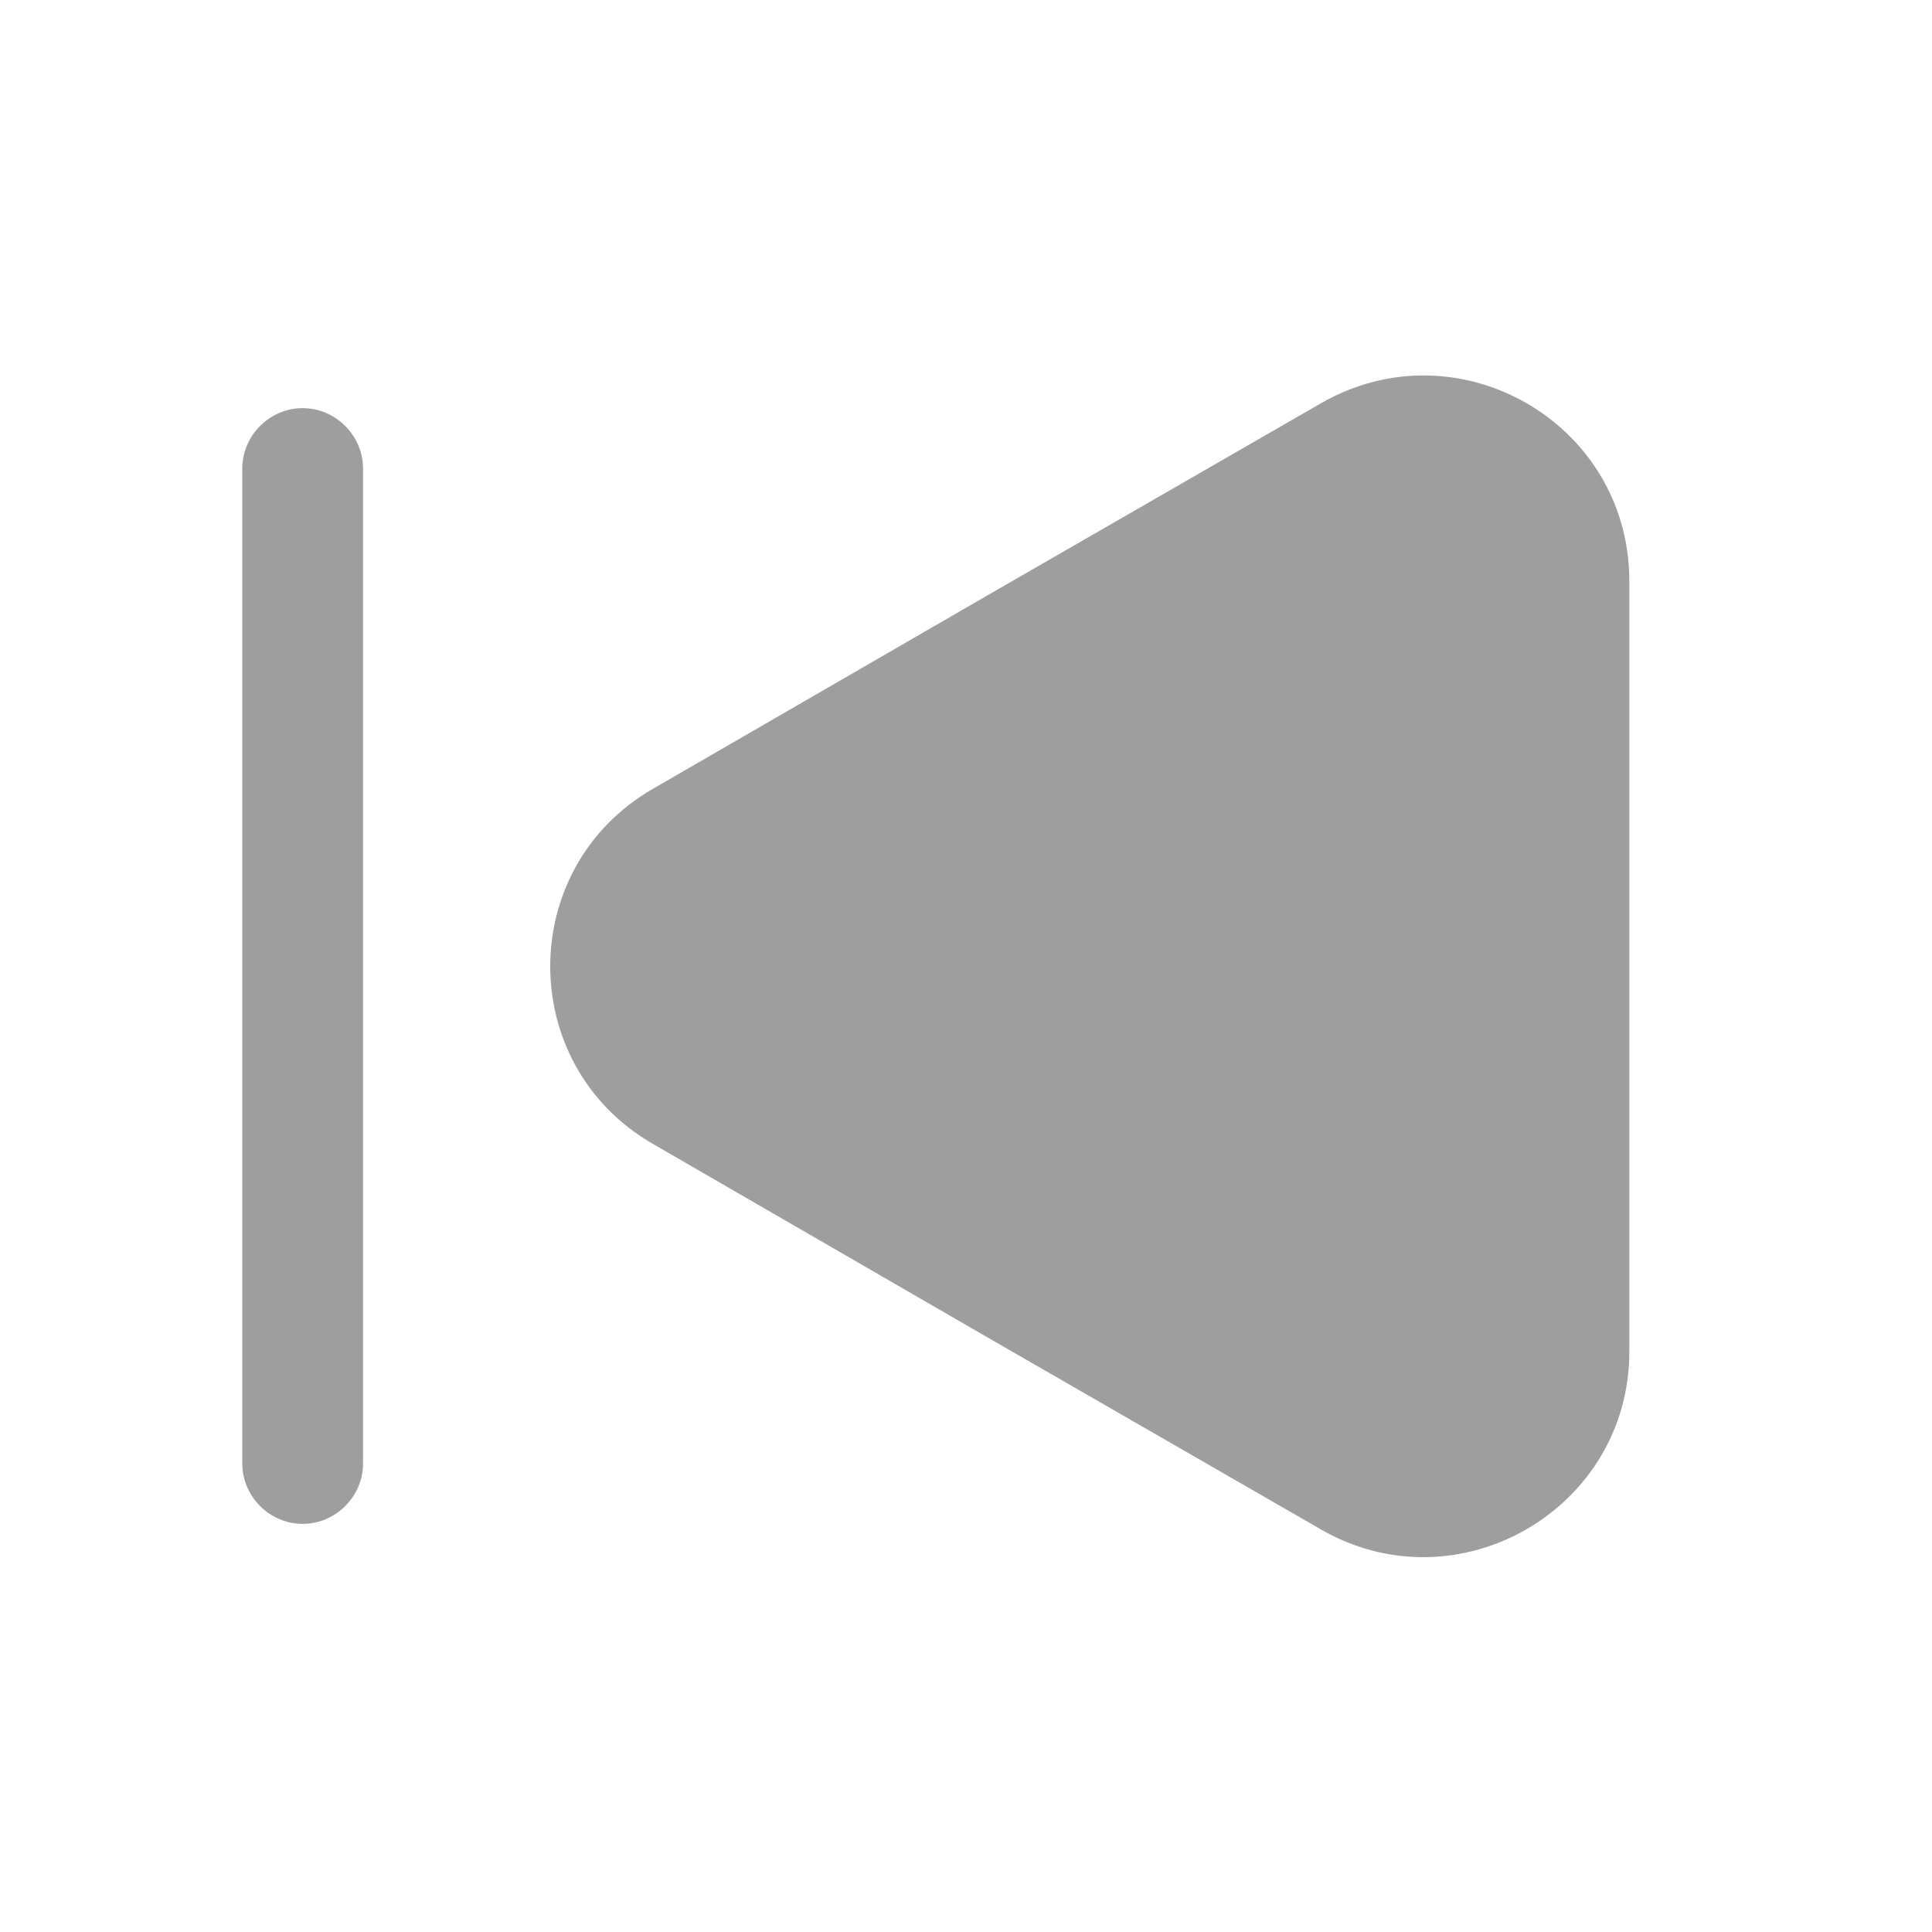
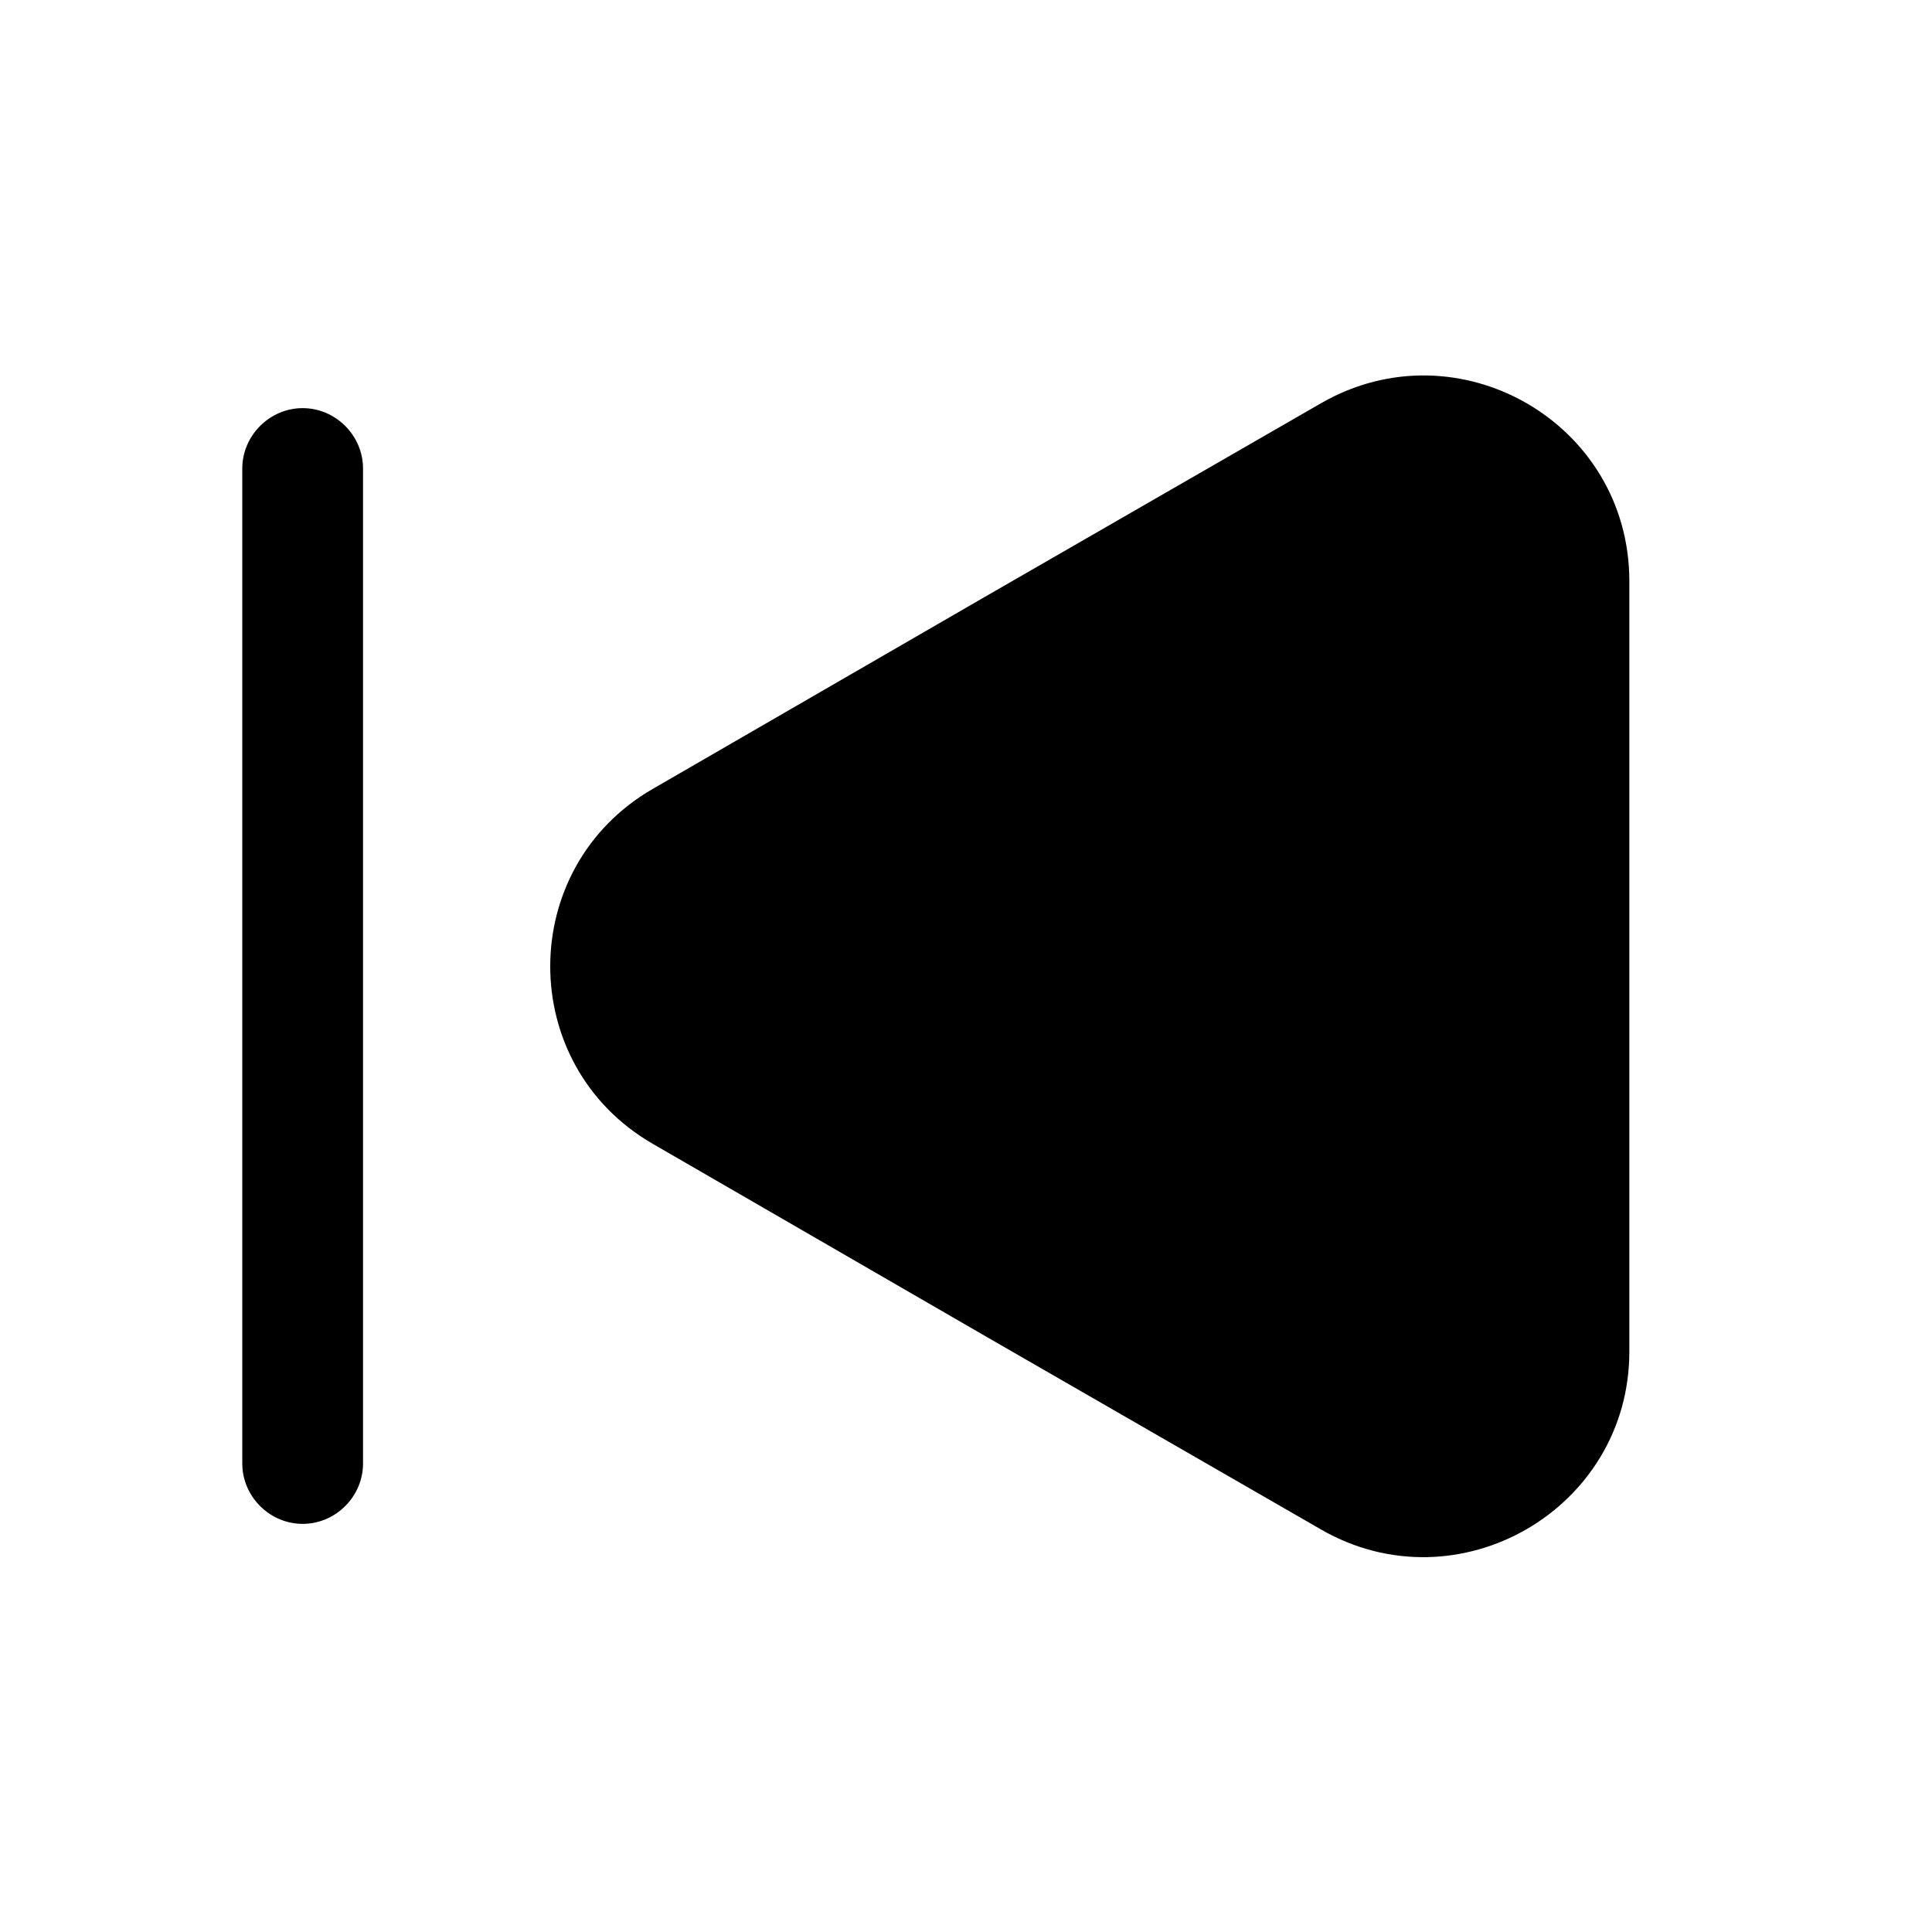
<svg xmlns="http://www.w3.org/2000/svg" width="32" height="32" viewBox="0 0 32 32" fill="none">
-   <path d="M26.987 9.626V22.386C26.987 24.999 24.147 26.639 21.88 25.333L16.347 22.146L10.813 18.946C8.547 17.639 8.547 14.373 10.813 13.066L16.347 9.866L21.88 6.679C24.147 5.373 26.987 6.999 26.987 9.626Z" fill="#9E9E9E" />
-   <path d="M5.013 25.24C4.466 25.24 4.013 24.787 4.013 24.24V7.76C4.013 7.214 4.466 6.76 5.013 6.76C5.56 6.76 6.013 7.214 6.013 7.76V24.24C6.013 24.787 5.56 25.24 5.013 25.24Z" fill="#9E9E9E" />
+   <path d="M26.987 9.626V22.386C26.987 24.999 24.147 26.639 21.88 25.333L16.347 22.146L10.813 18.946C8.547 17.639 8.547 14.373 10.813 13.066L16.347 9.866L21.88 6.679C24.147 5.373 26.987 6.999 26.987 9.626Z" fill="currentColor" />
+   <path d="M5.013 25.24C4.466 25.24 4.013 24.787 4.013 24.24V7.76C4.013 7.214 4.466 6.76 5.013 6.76C5.56 6.76 6.013 7.214 6.013 7.76V24.24C6.013 24.787 5.56 25.24 5.013 25.24Z" fill="currentColor" />
</svg>
